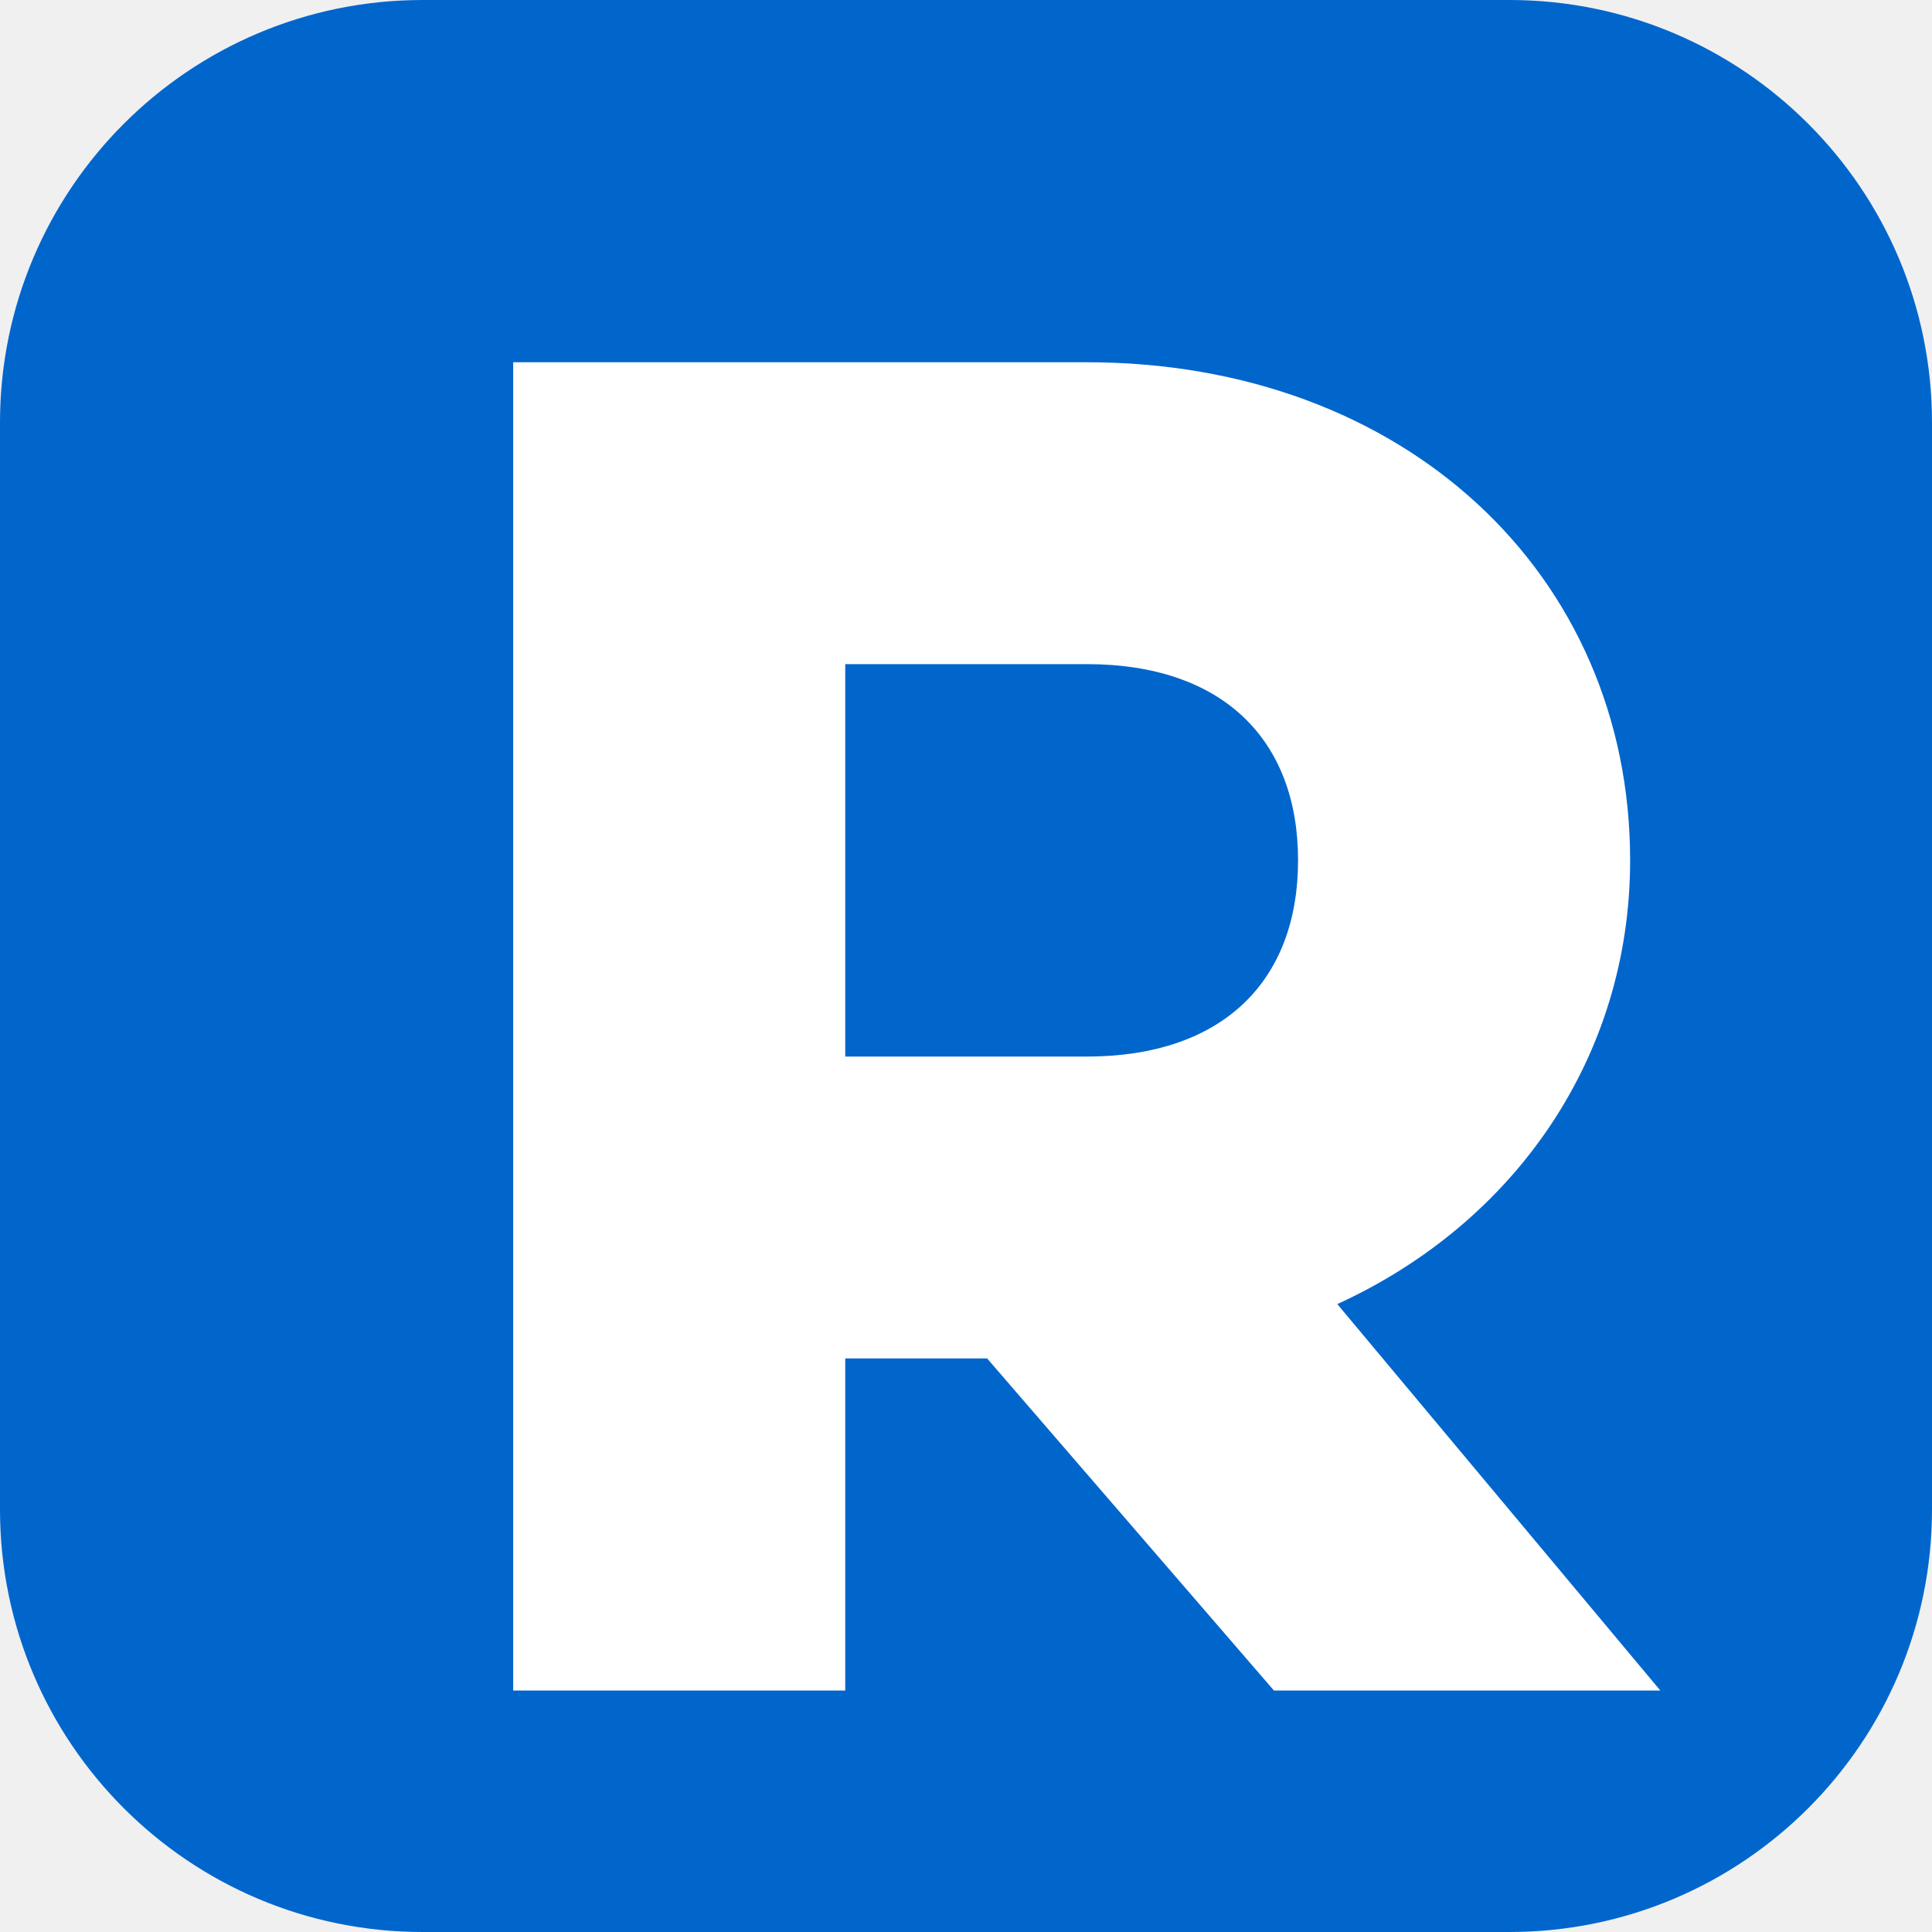
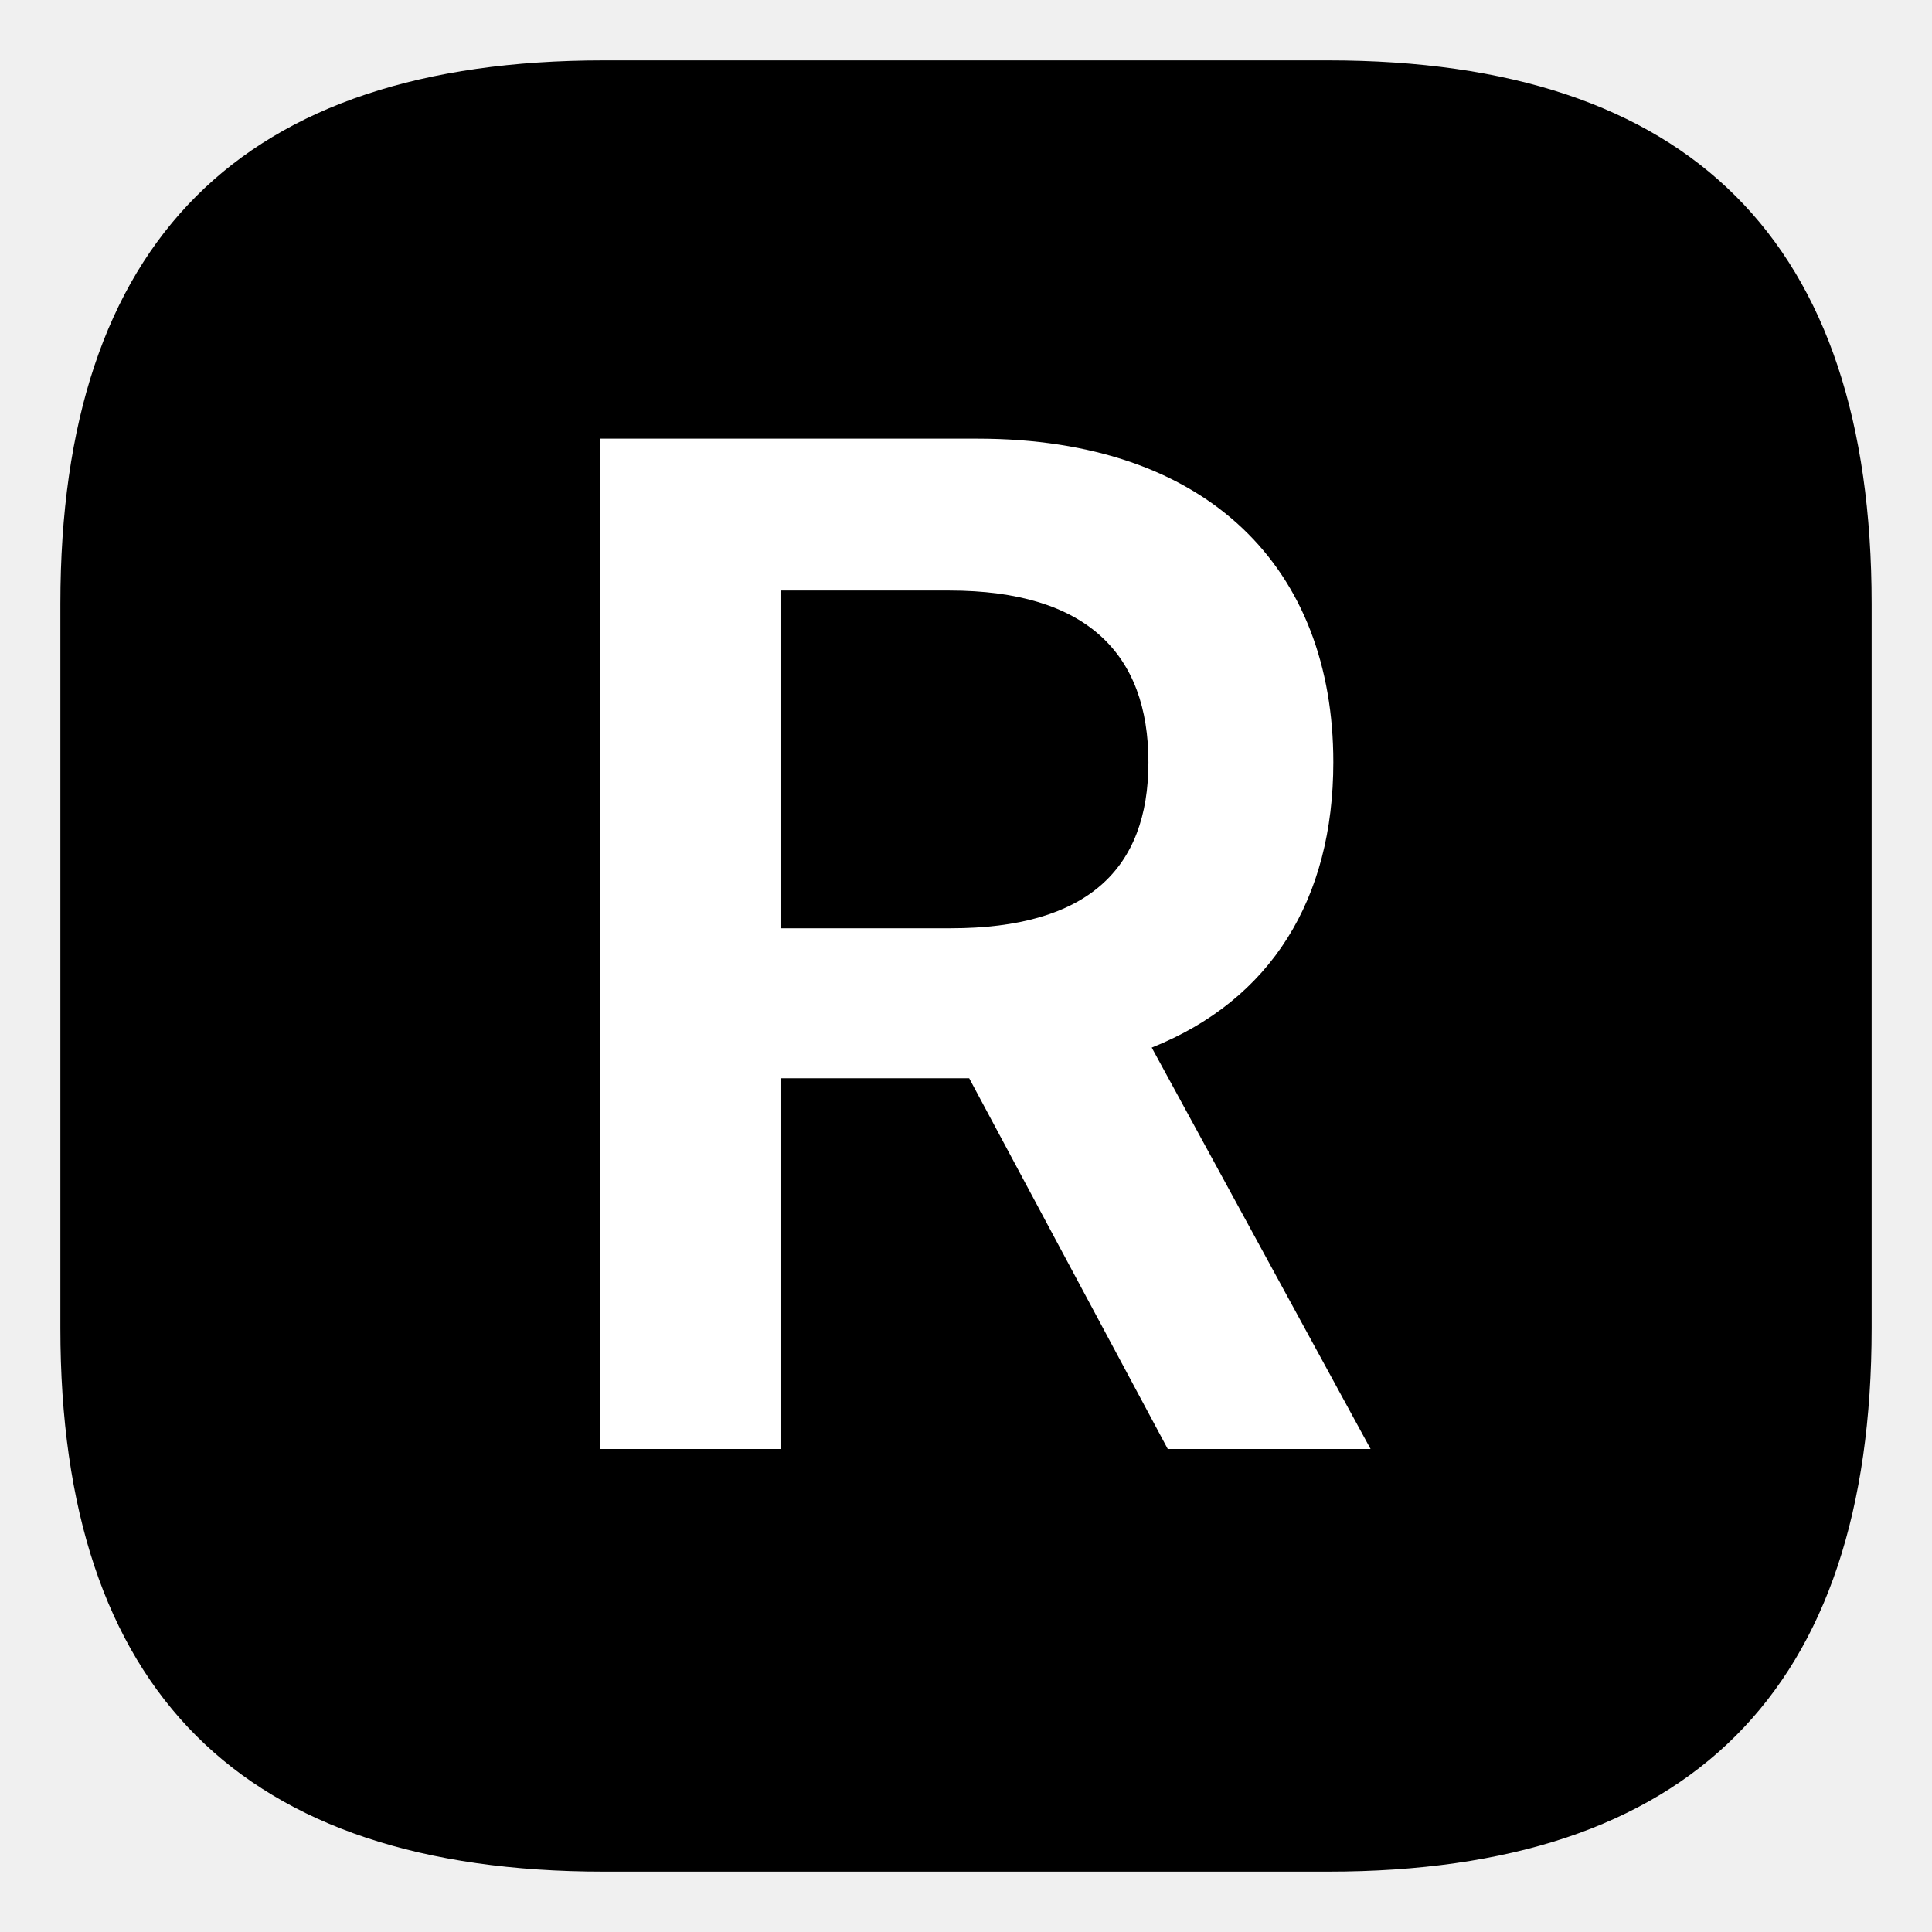
<svg xmlns="http://www.w3.org/2000/svg" viewBox="0 0 64 64">
-   <rect width="64" height="64" rx="14" fill="#0066cc" />
-   <path fill="#ffffff" d="M17 12h19c10.5 0 18 7 18 16.5 0 6.5-3.8 12-9.7 14.7L55 56H42.2l-9.5-11H28v11H17V12Zm11 10v13h8c4.5 0 7-2.5 7-6.5S40.5 22 36 22h-8Z" />
+   <style>
+     .monogram {
+       font-family: -apple-system, BlinkMacSystemFont, "SF Pro Display", sans-serif;
+       font-size: 46px;
+       font-weight: 600;
+       letter-spacing: -1px;
+     }
+   </style>
+   <path fill="#000000" d="M20 2h24c12 0 18 6 18 18v24c0 12-6 18-18 18H20C8 62 2 56 2 44V20C2 8 8 2 20 2Z" />
+   <text class="monogram" x="31.5" y="48" fill="#ffffff" text-anchor="middle">R</text>
</svg>
